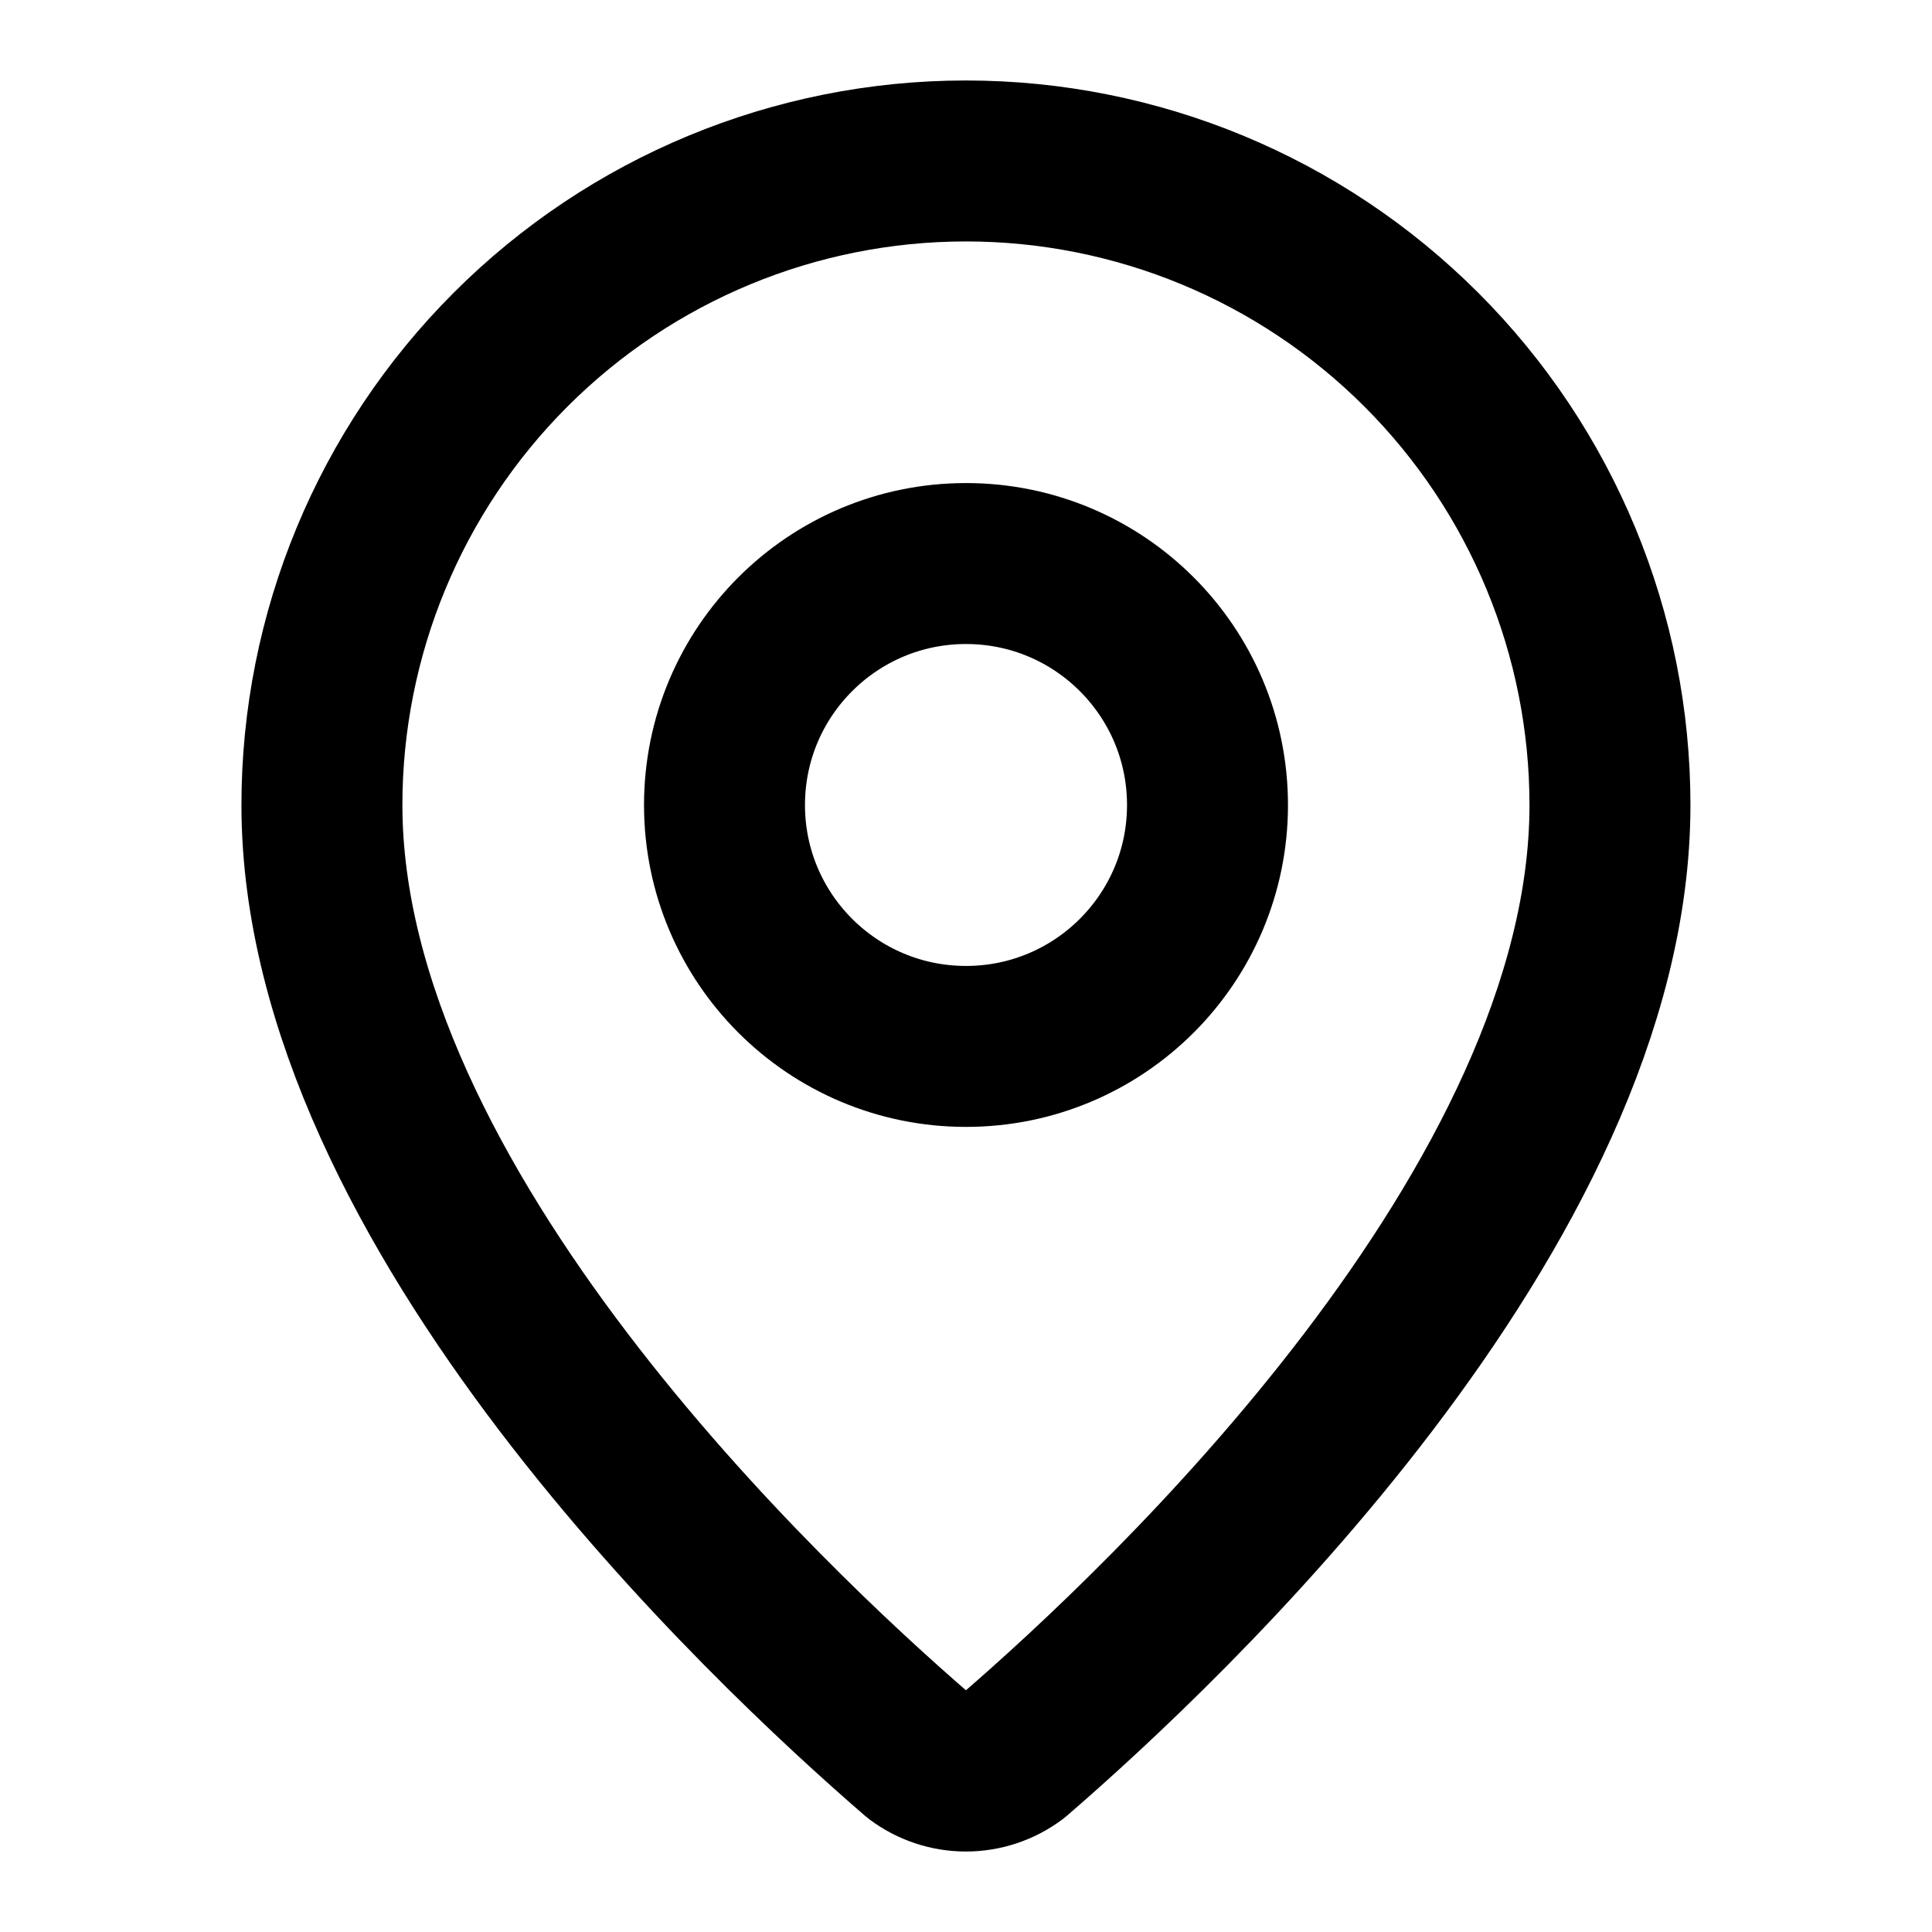
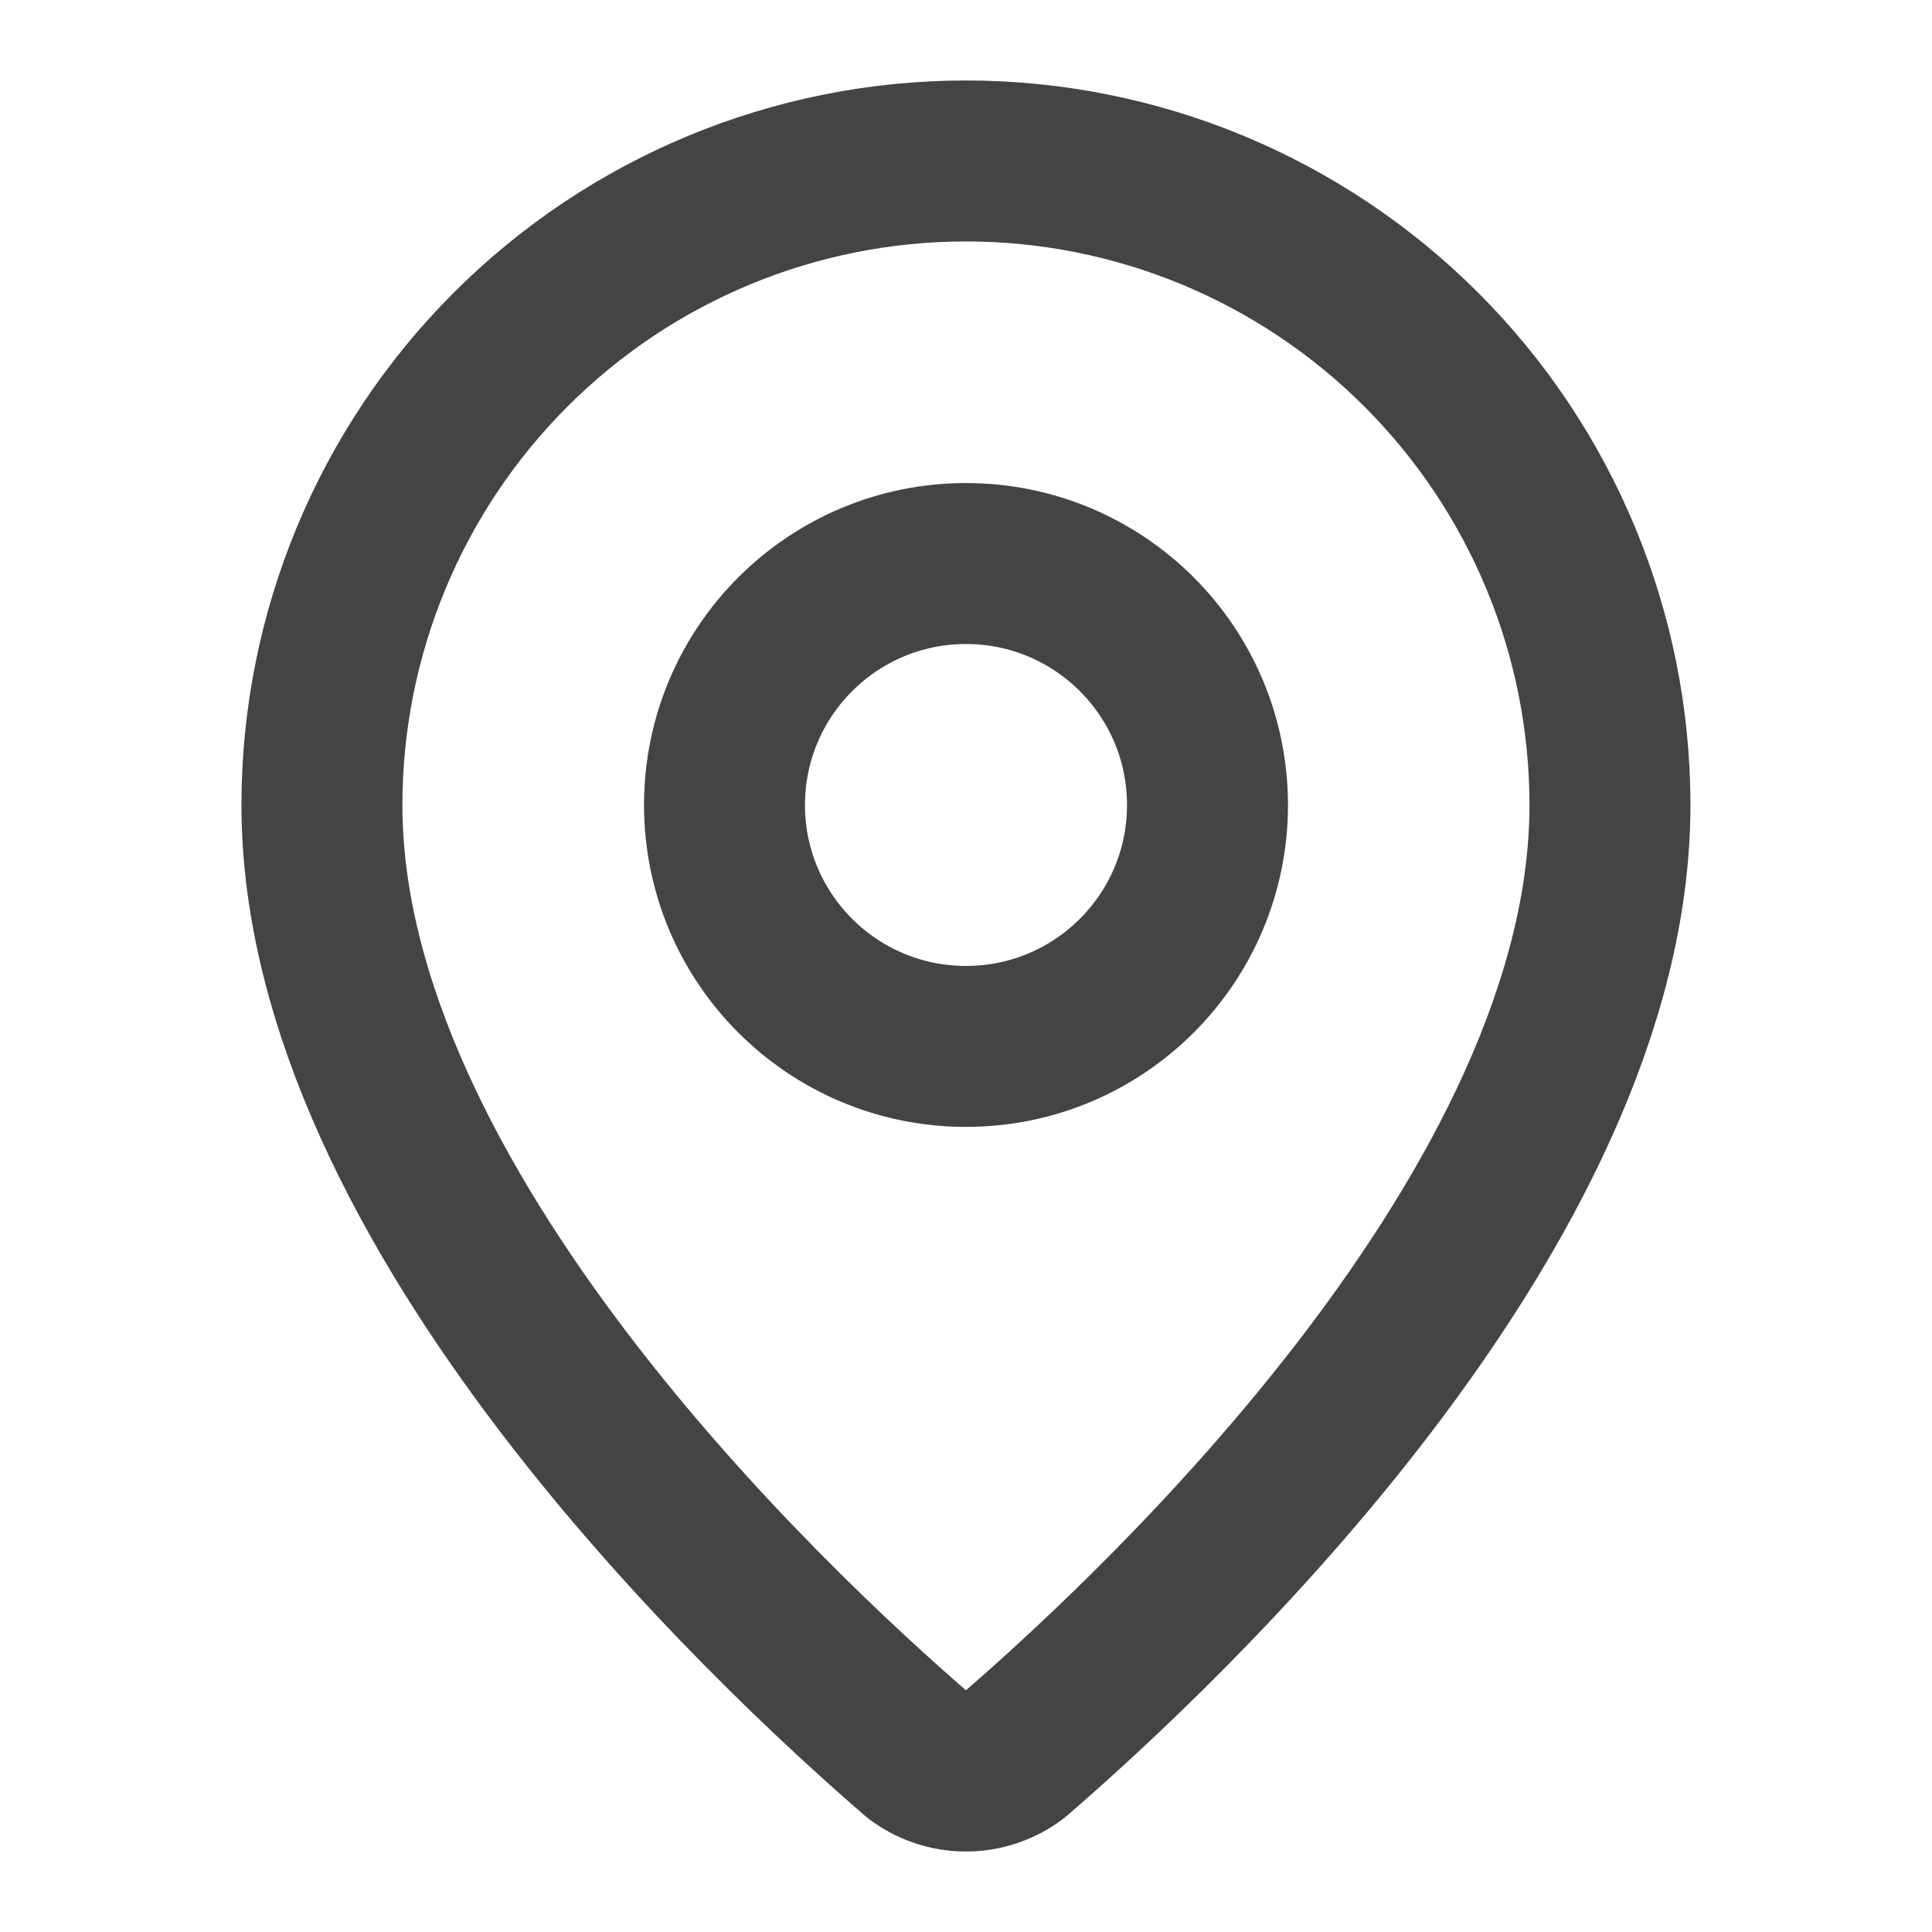
<svg xmlns="http://www.w3.org/2000/svg" width="16" height="16" viewBox="0 0 16 16" fill="none">
-   <path d="M8.4 14.533C9.64 13.462 13.333 9.995 13.333 6.667C13.333 5.252 12.771 3.896 11.771 2.896C10.77 1.895 9.414 1.333 7.999 1.333C6.585 1.333 5.228 1.895 4.228 2.896C3.228 3.896 2.666 5.252 2.666 6.667C2.666 9.995 6.359 13.462 7.599 14.533C7.714 14.62 7.855 14.667 7.999 14.667C8.144 14.667 8.284 14.62 8.4 14.533Z" stroke="black" stroke-width="1.333" stroke-linecap="round" stroke-linejoin="round" />
-   <path d="M8 8.666C9.105 8.666 10 7.771 10 6.667C10 5.562 9.105 4.667 8 4.667C6.895 4.667 6 5.562 6 6.667C6 7.771 6.895 8.666 8 8.666Z" stroke="black" stroke-width="1.333" stroke-linecap="round" stroke-linejoin="round" />
+   <path d="M8.4 14.533C9.64 13.462 13.333 9.995 13.333 6.667C13.333 5.252 12.771 3.896 11.771 2.896C10.77 1.895 9.414 1.333 7.999 1.333C6.585 1.333 5.228 1.895 4.228 2.896C3.228 3.896 2.666 5.252 2.666 6.667C2.666 9.995 6.359 13.462 7.599 14.533C7.714 14.62 7.855 14.667 7.999 14.667C8.144 14.667 8.284 14.62 8.4 14.533Z" stroke="#444444" stroke-width="1.333" stroke-linecap="round" stroke-linejoin="round" />
+   <path d="M8 8.666C9.105 8.666 10 7.771 10 6.667C10 5.562 9.105 4.667 8 4.667C6.895 4.667 6 5.562 6 6.667C6 7.771 6.895 8.666 8 8.666Z" stroke="#444444" stroke-width="1.333" stroke-linecap="round" stroke-linejoin="round" />
</svg>
